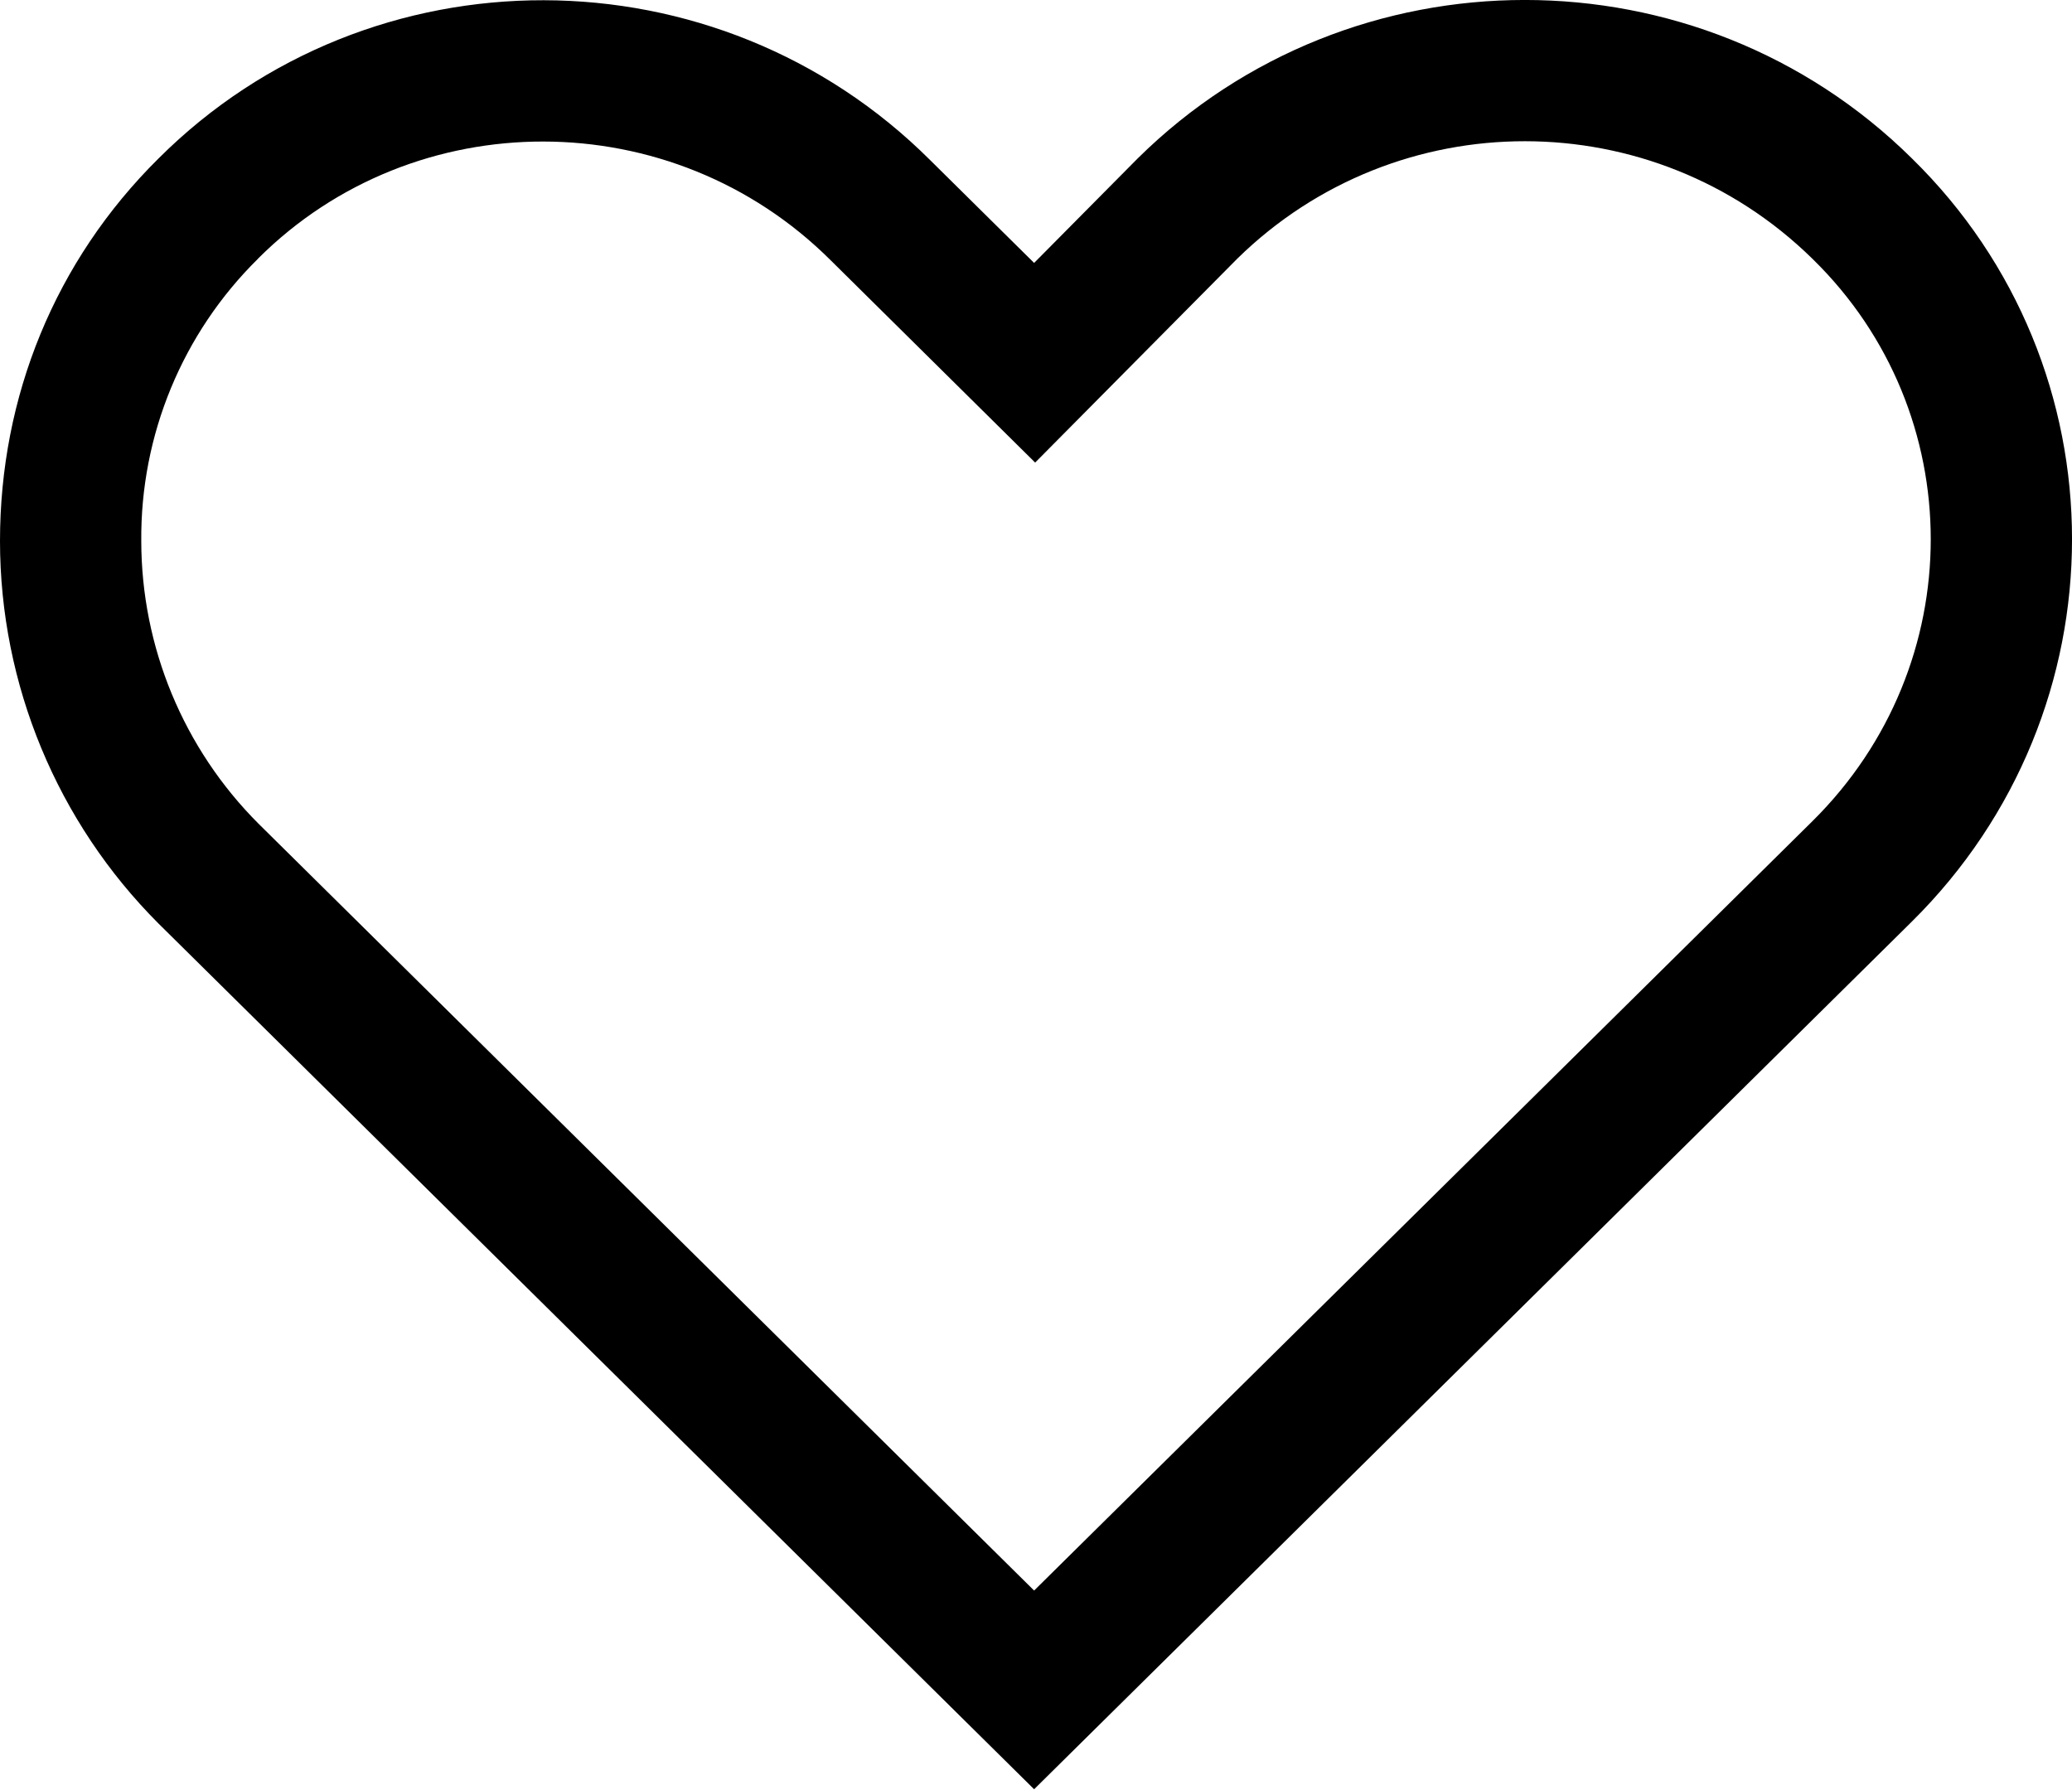
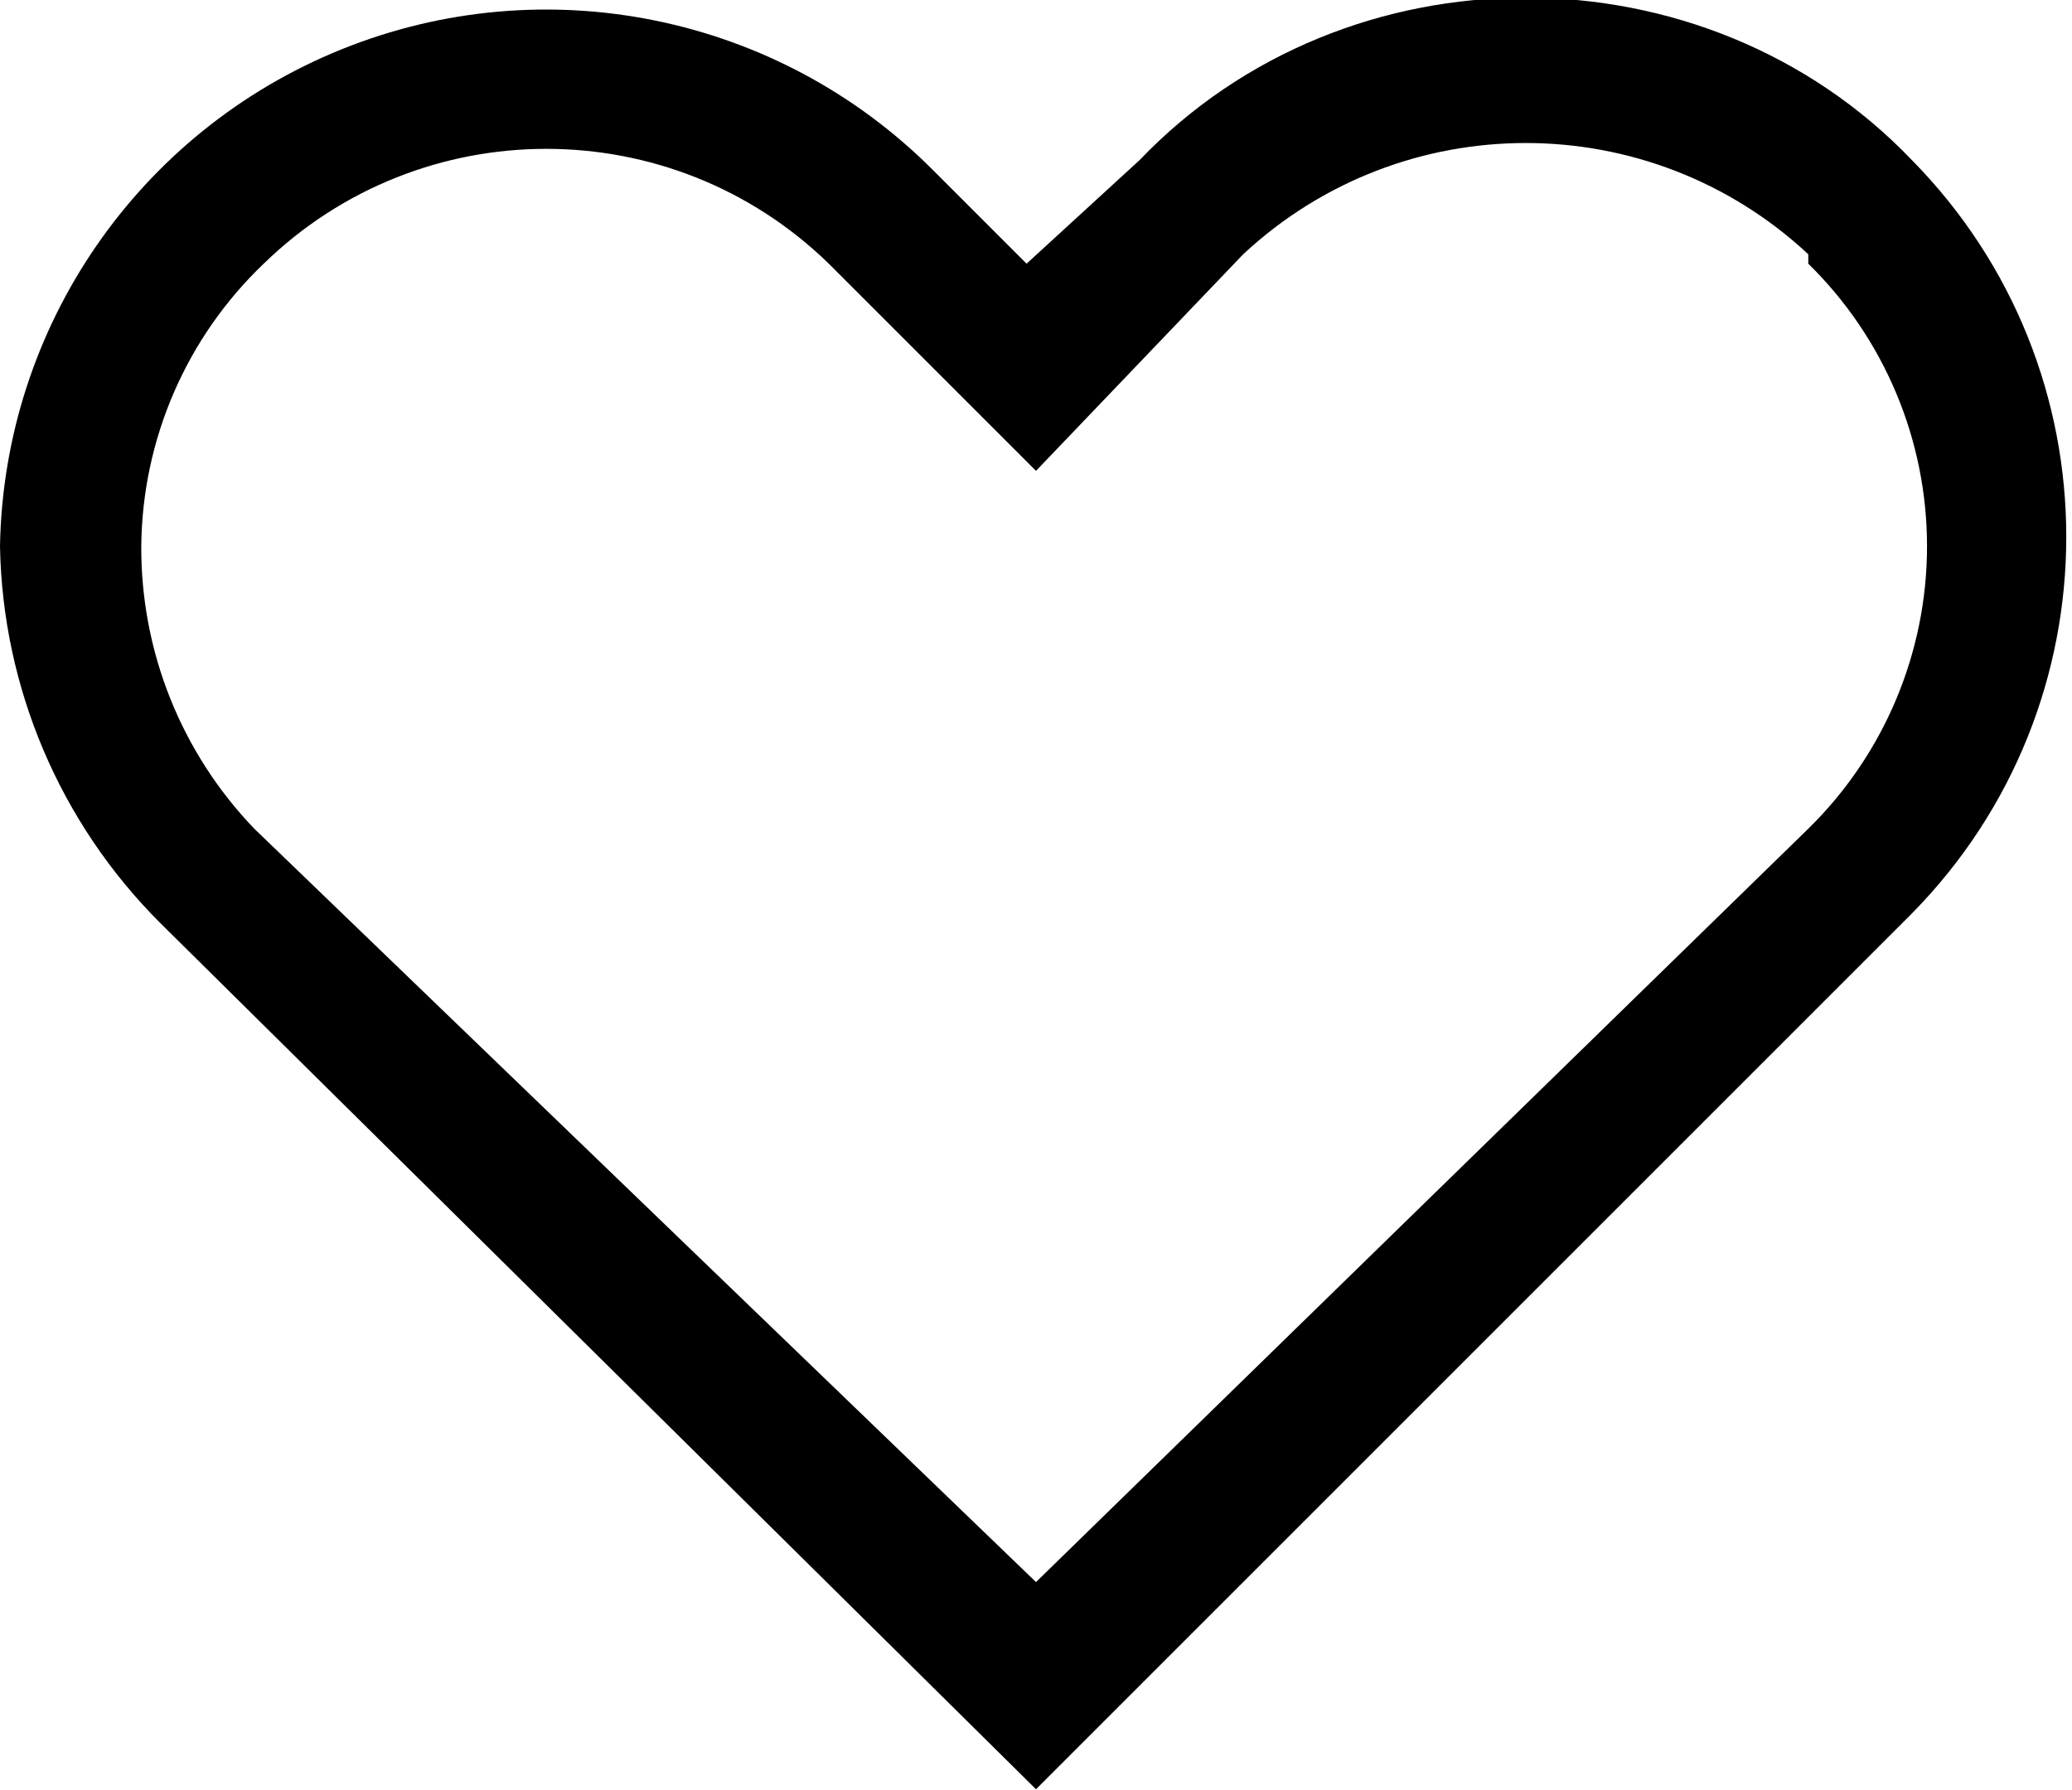
<svg xmlns="http://www.w3.org/2000/svg" width="22" height="19" fill="none">
-   <path fill-rule="evenodd" clip-rule="evenodd" d="M19.244 2.748a4.36 4.36 0 0 0-6.104-.004l-2.149 2.168-2.17-2.147C7.133 1.082 4.4 1.09 2.743 2.743l-.005.006A4.158 4.158 0 0 0 1.5 5.745a4.25 4.25 0 0 0 1.245 3.002l8.235 8.143 8.264-8.17c1.678-1.66 1.67-4.337.006-5.966l-.006-.006ZM10.98 19 1.684 9.808A5.75 5.75 0 0 1 0 5.745C0 4.213.584 2.77 1.684 1.682 3.93-.561 7.612-.561 9.88 1.704l1.1 1.088 1.1-1.11c2.269-2.243 5.951-2.243 8.22 0 2.267 2.22 2.267 5.861 0 8.104L10.98 19Z" fill="#000" />
+   <path fill-rule="evenodd" clip-rule="evenodd" d="M19.2 2.7a4.4 4.4 0 0 0-6 0L11 5 8.8 2.8a4.3 4.3 0 0 0-6 0 4.2 4.2 0 0 0-1.3 3 4.3 4.3 0 0 0 1.2 3l8.3 8 8.2-8a4.2 4.2 0 0 0 0-6ZM11 19 1.7 9.8a5.8 5.8 0 0 1-1.7-4 5.8 5.8 0 0 1 9.9-4l1 1 1.2-1.1c2.2-2.3 6-2.3 8.2 0a5.7 5.7 0 0 1 0 8L11 19Z" fill="#000" />
</svg>
